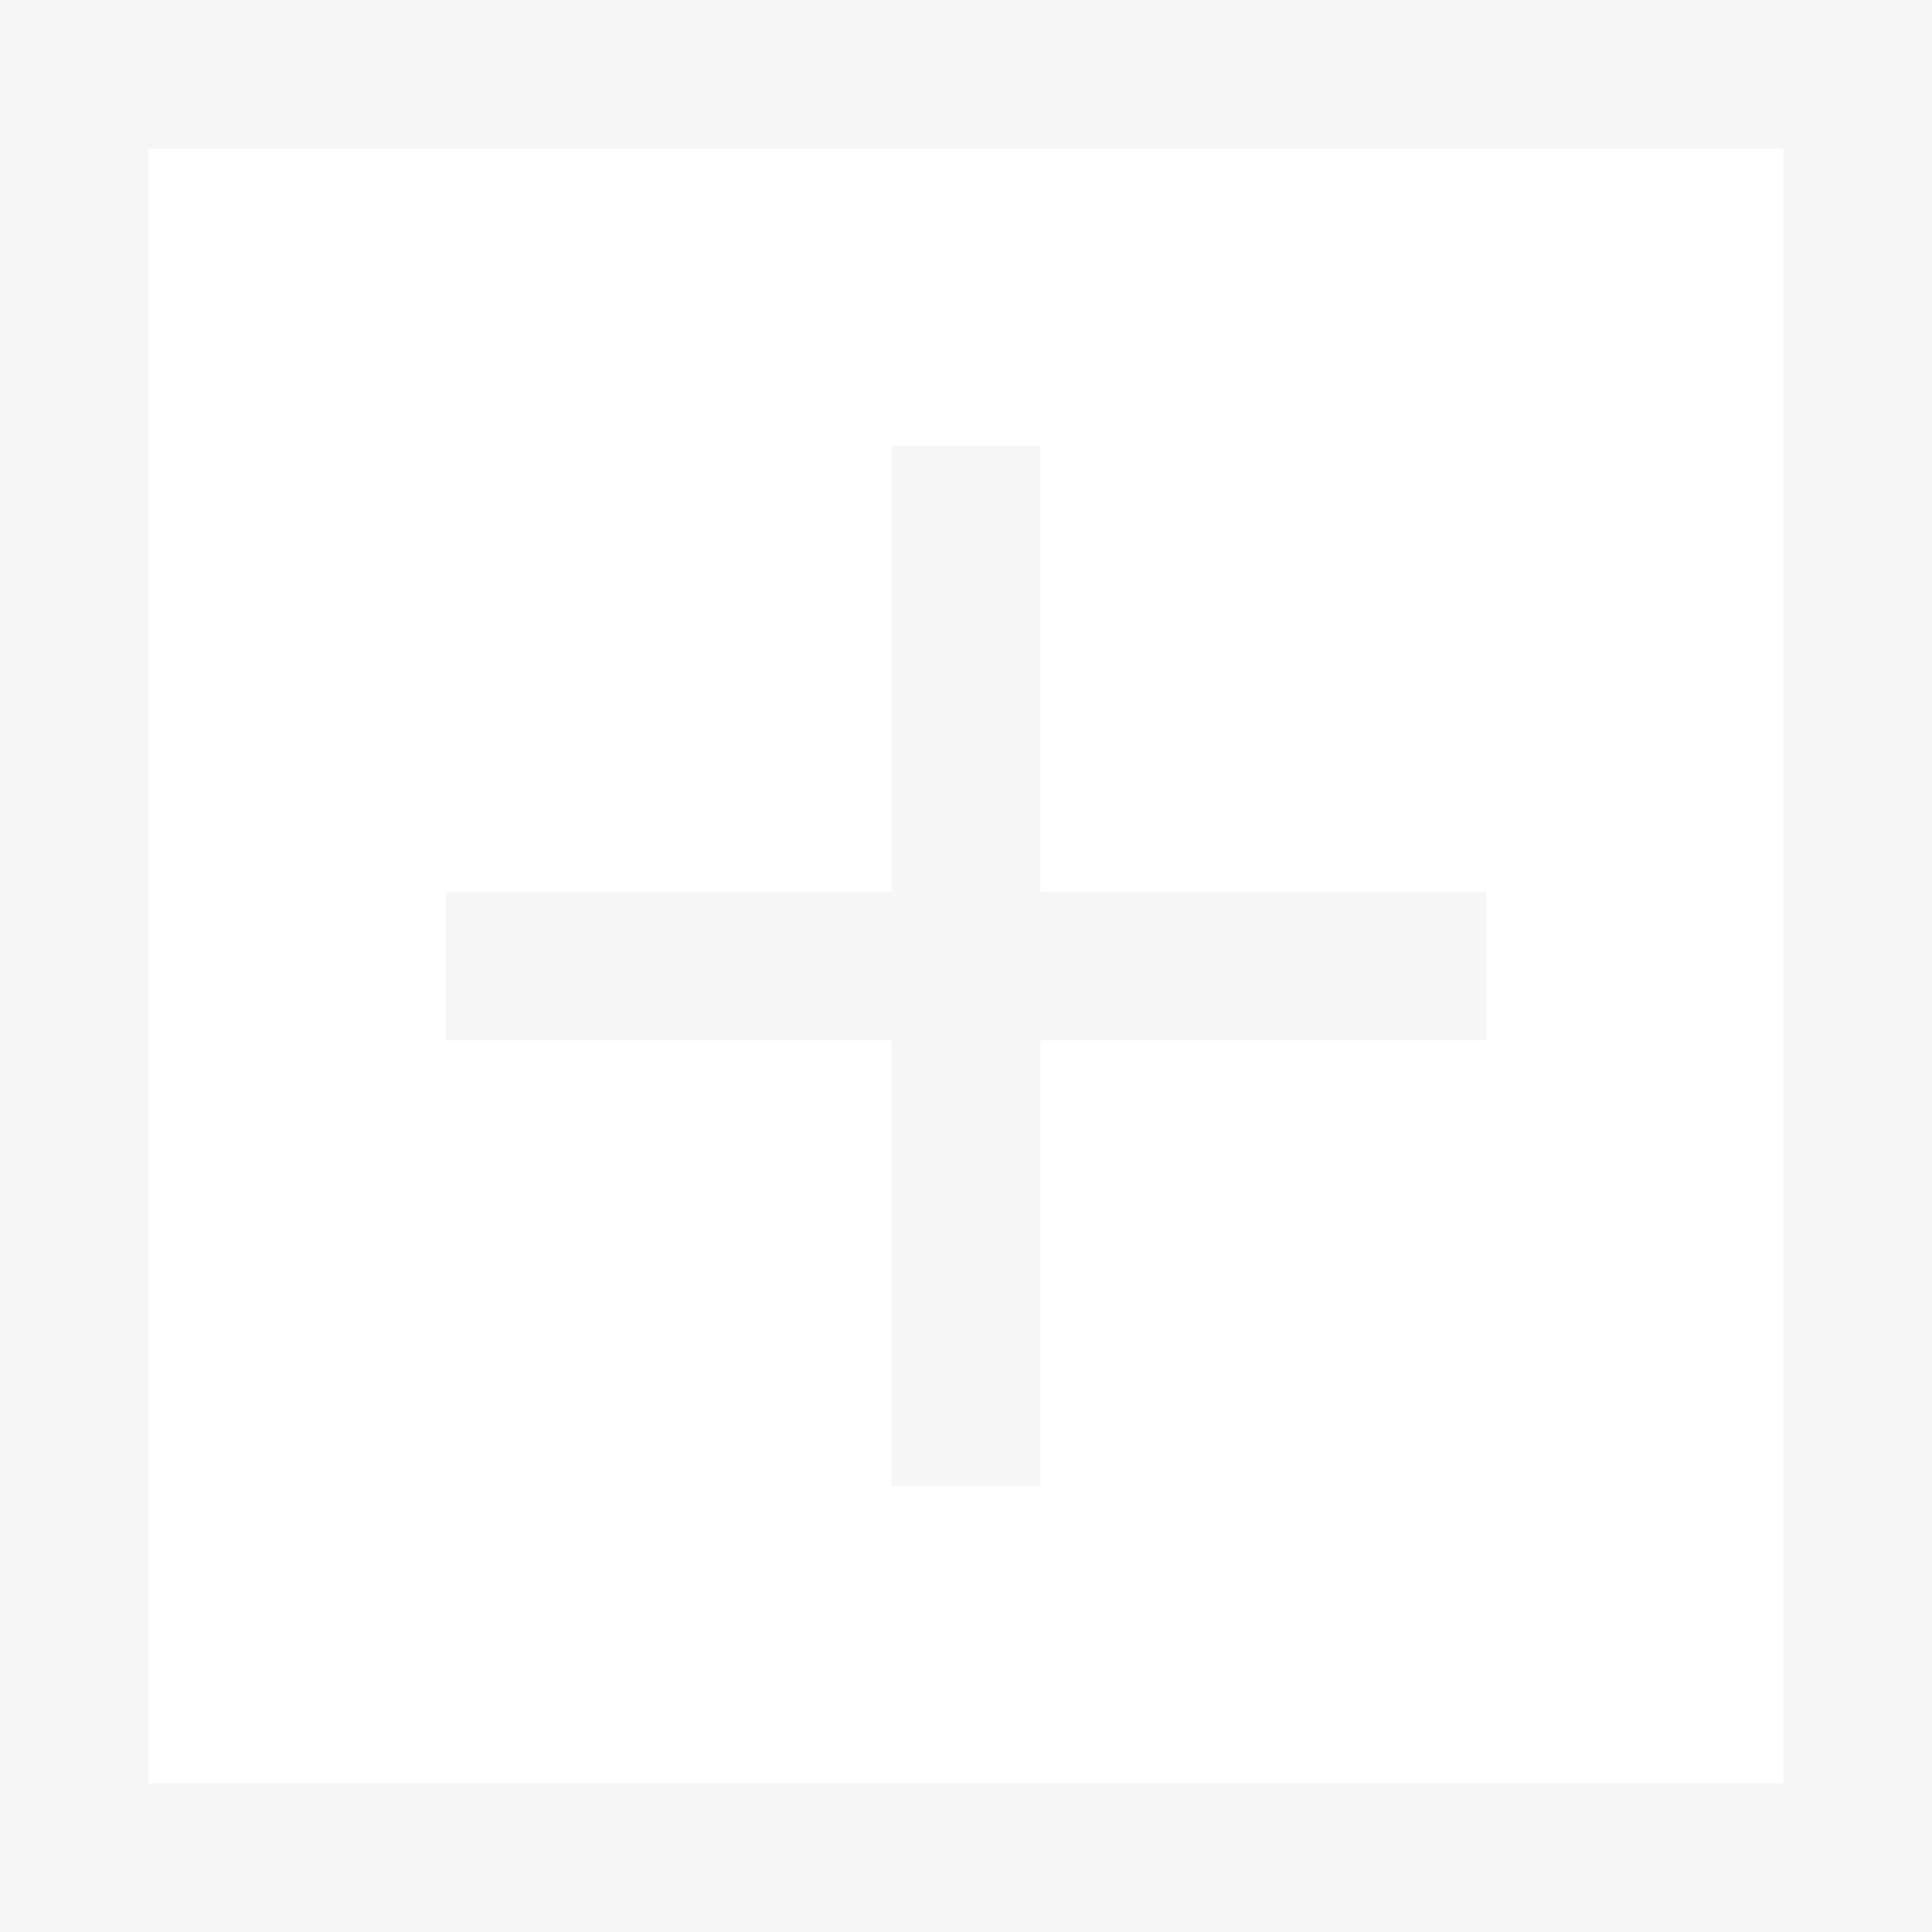
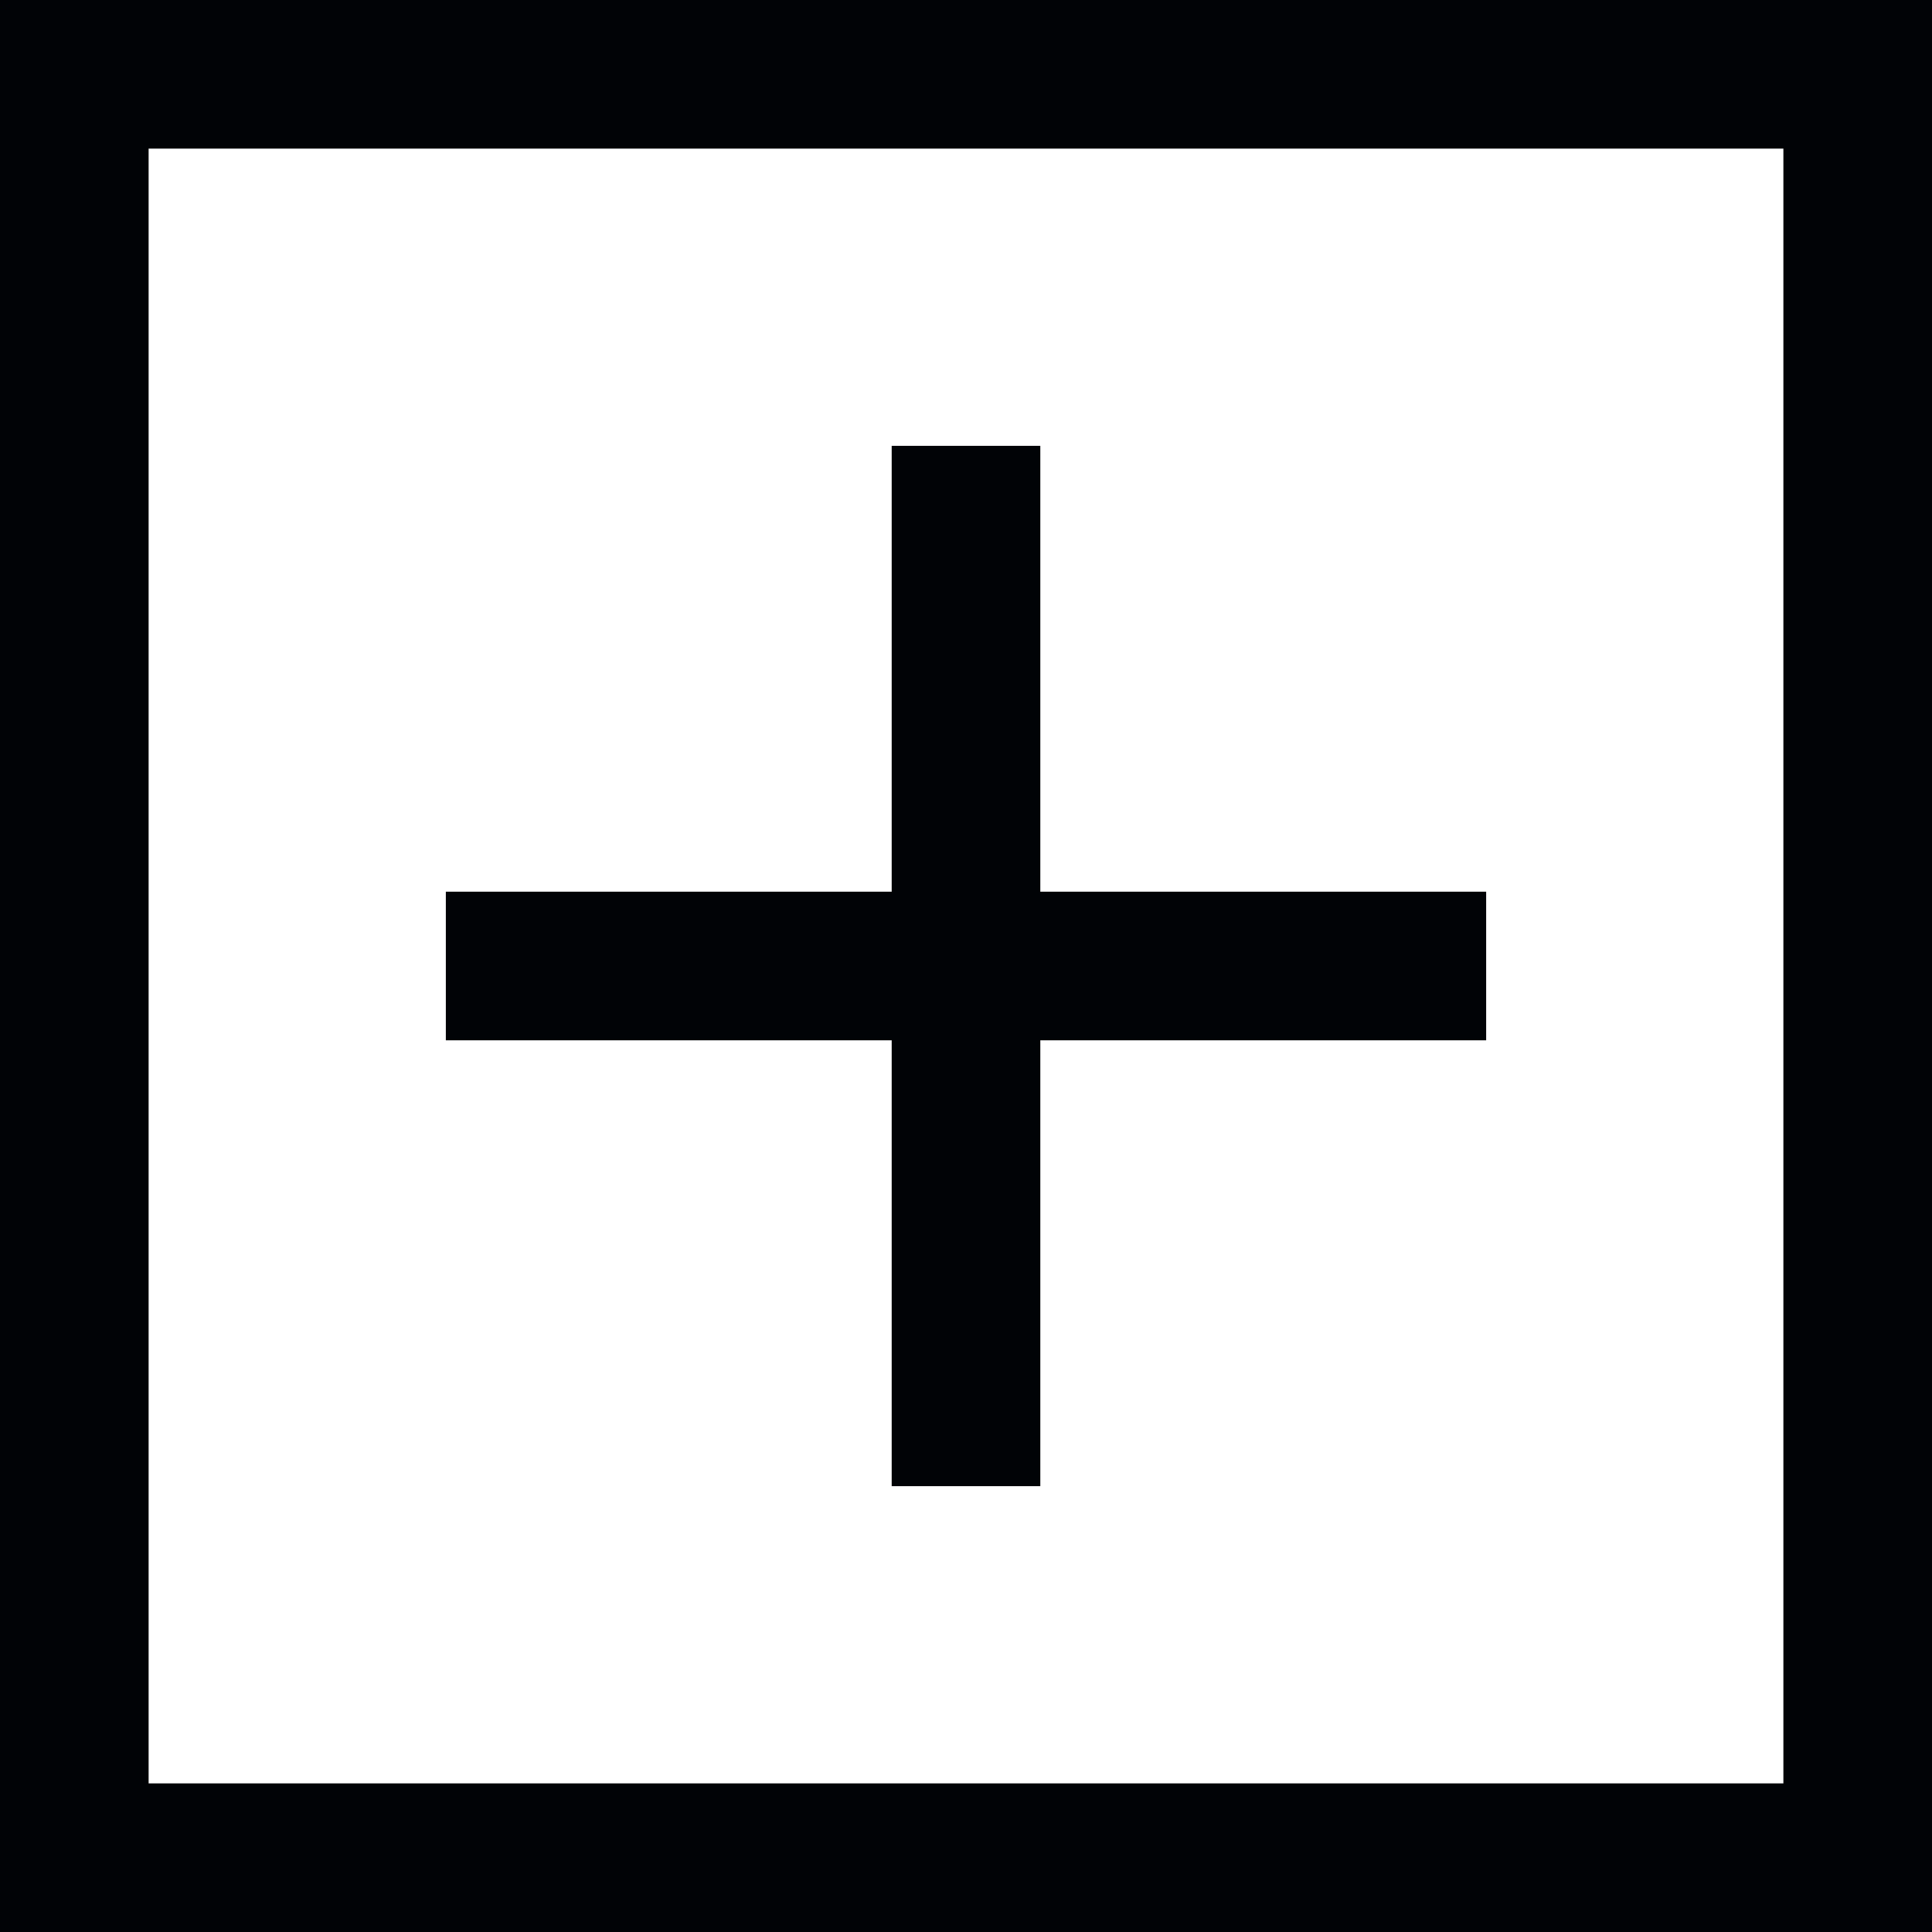
- <svg xmlns="http://www.w3.org/2000/svg" width="13" height="13" viewBox="0 0 13 13" fill="none">
-   <path fill-rule="evenodd" clip-rule="evenodd" d="M7 3H6V6H3V7H6V10H7V7H10V6H7V3Z" fill="#E3E5E8" fill-opacity="0.33" />
-   <rect x="0.5" y="0.5" width="12" height="12" stroke="#E3E5E8" stroke-opacity="0.33" />
+ <svg xmlns="http://www.w3.org/2000/svg" class="expand-icon" width="13" height="13" viewBox="0 0 13 13" fill="none">
+   <path fill-rule="evenodd" clip-rule="evenodd" d="M7 3H6V6H3V7H6V10H7V7H10V6H7V3Z" fill="#010306" fill-opacity="1" />
+   <rect x="0.5" y="0.5" width="12" height="12" stroke="#010306" stroke-opacity="1" />
</svg>
